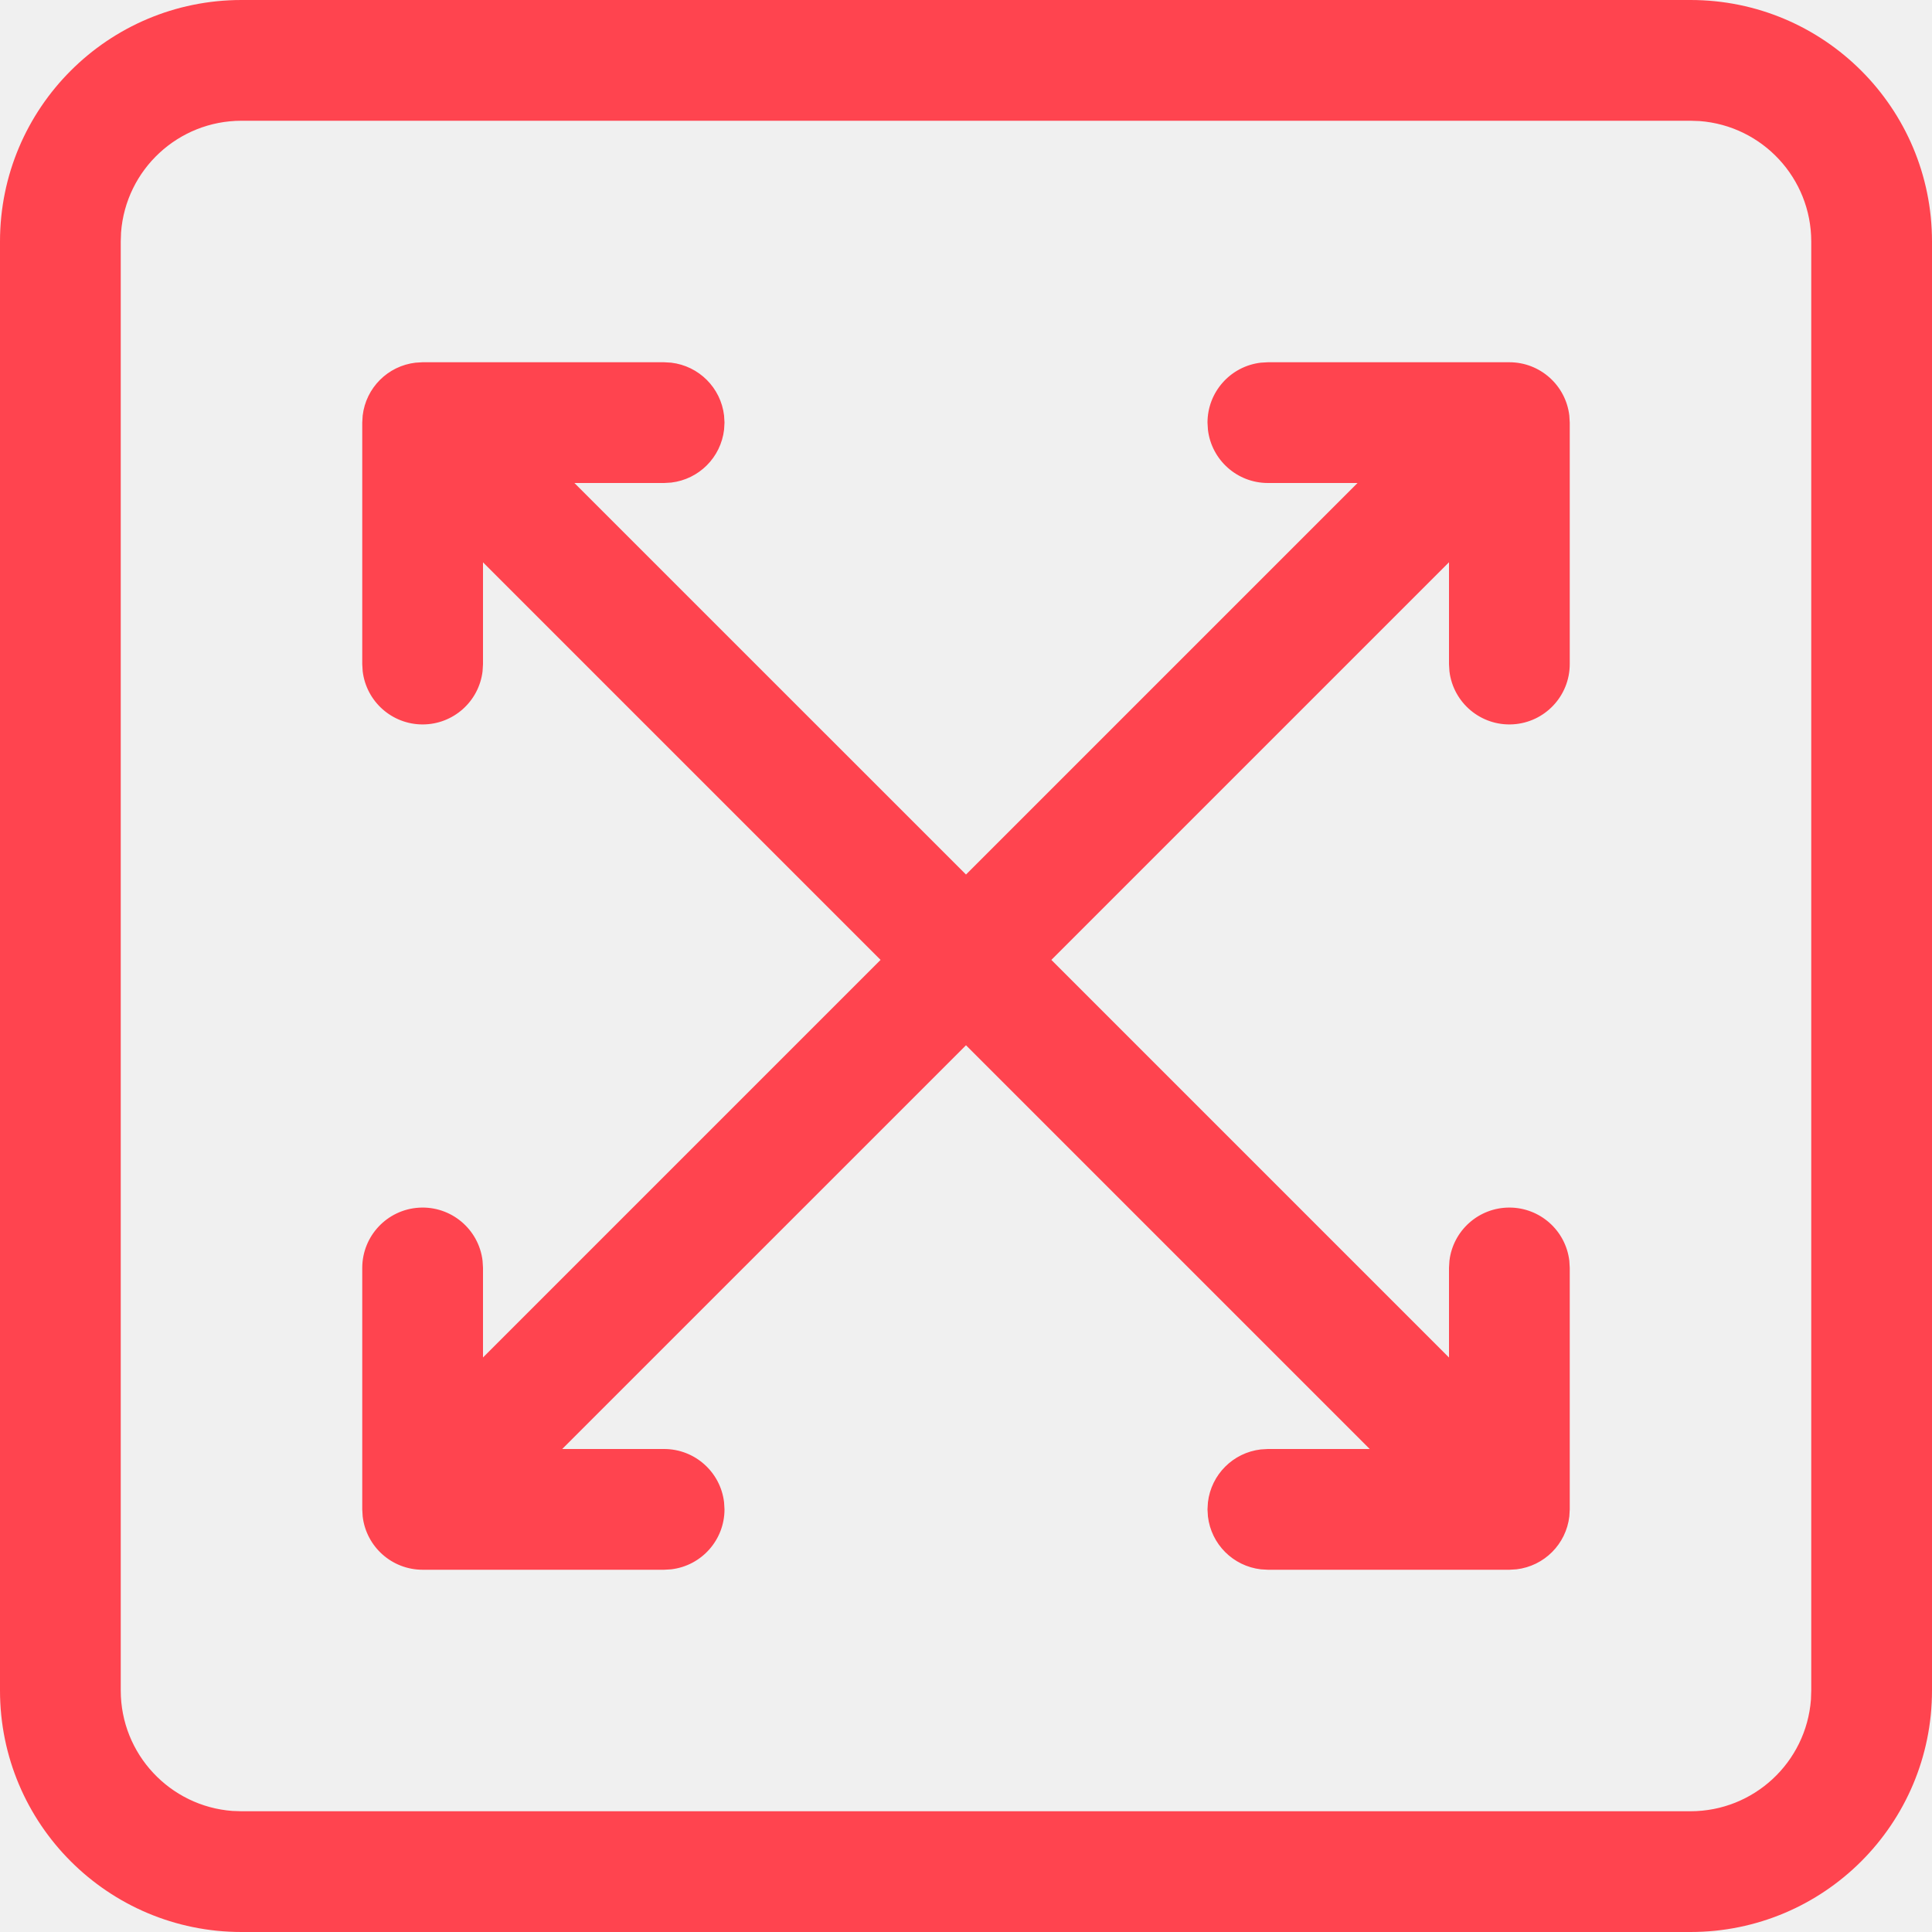
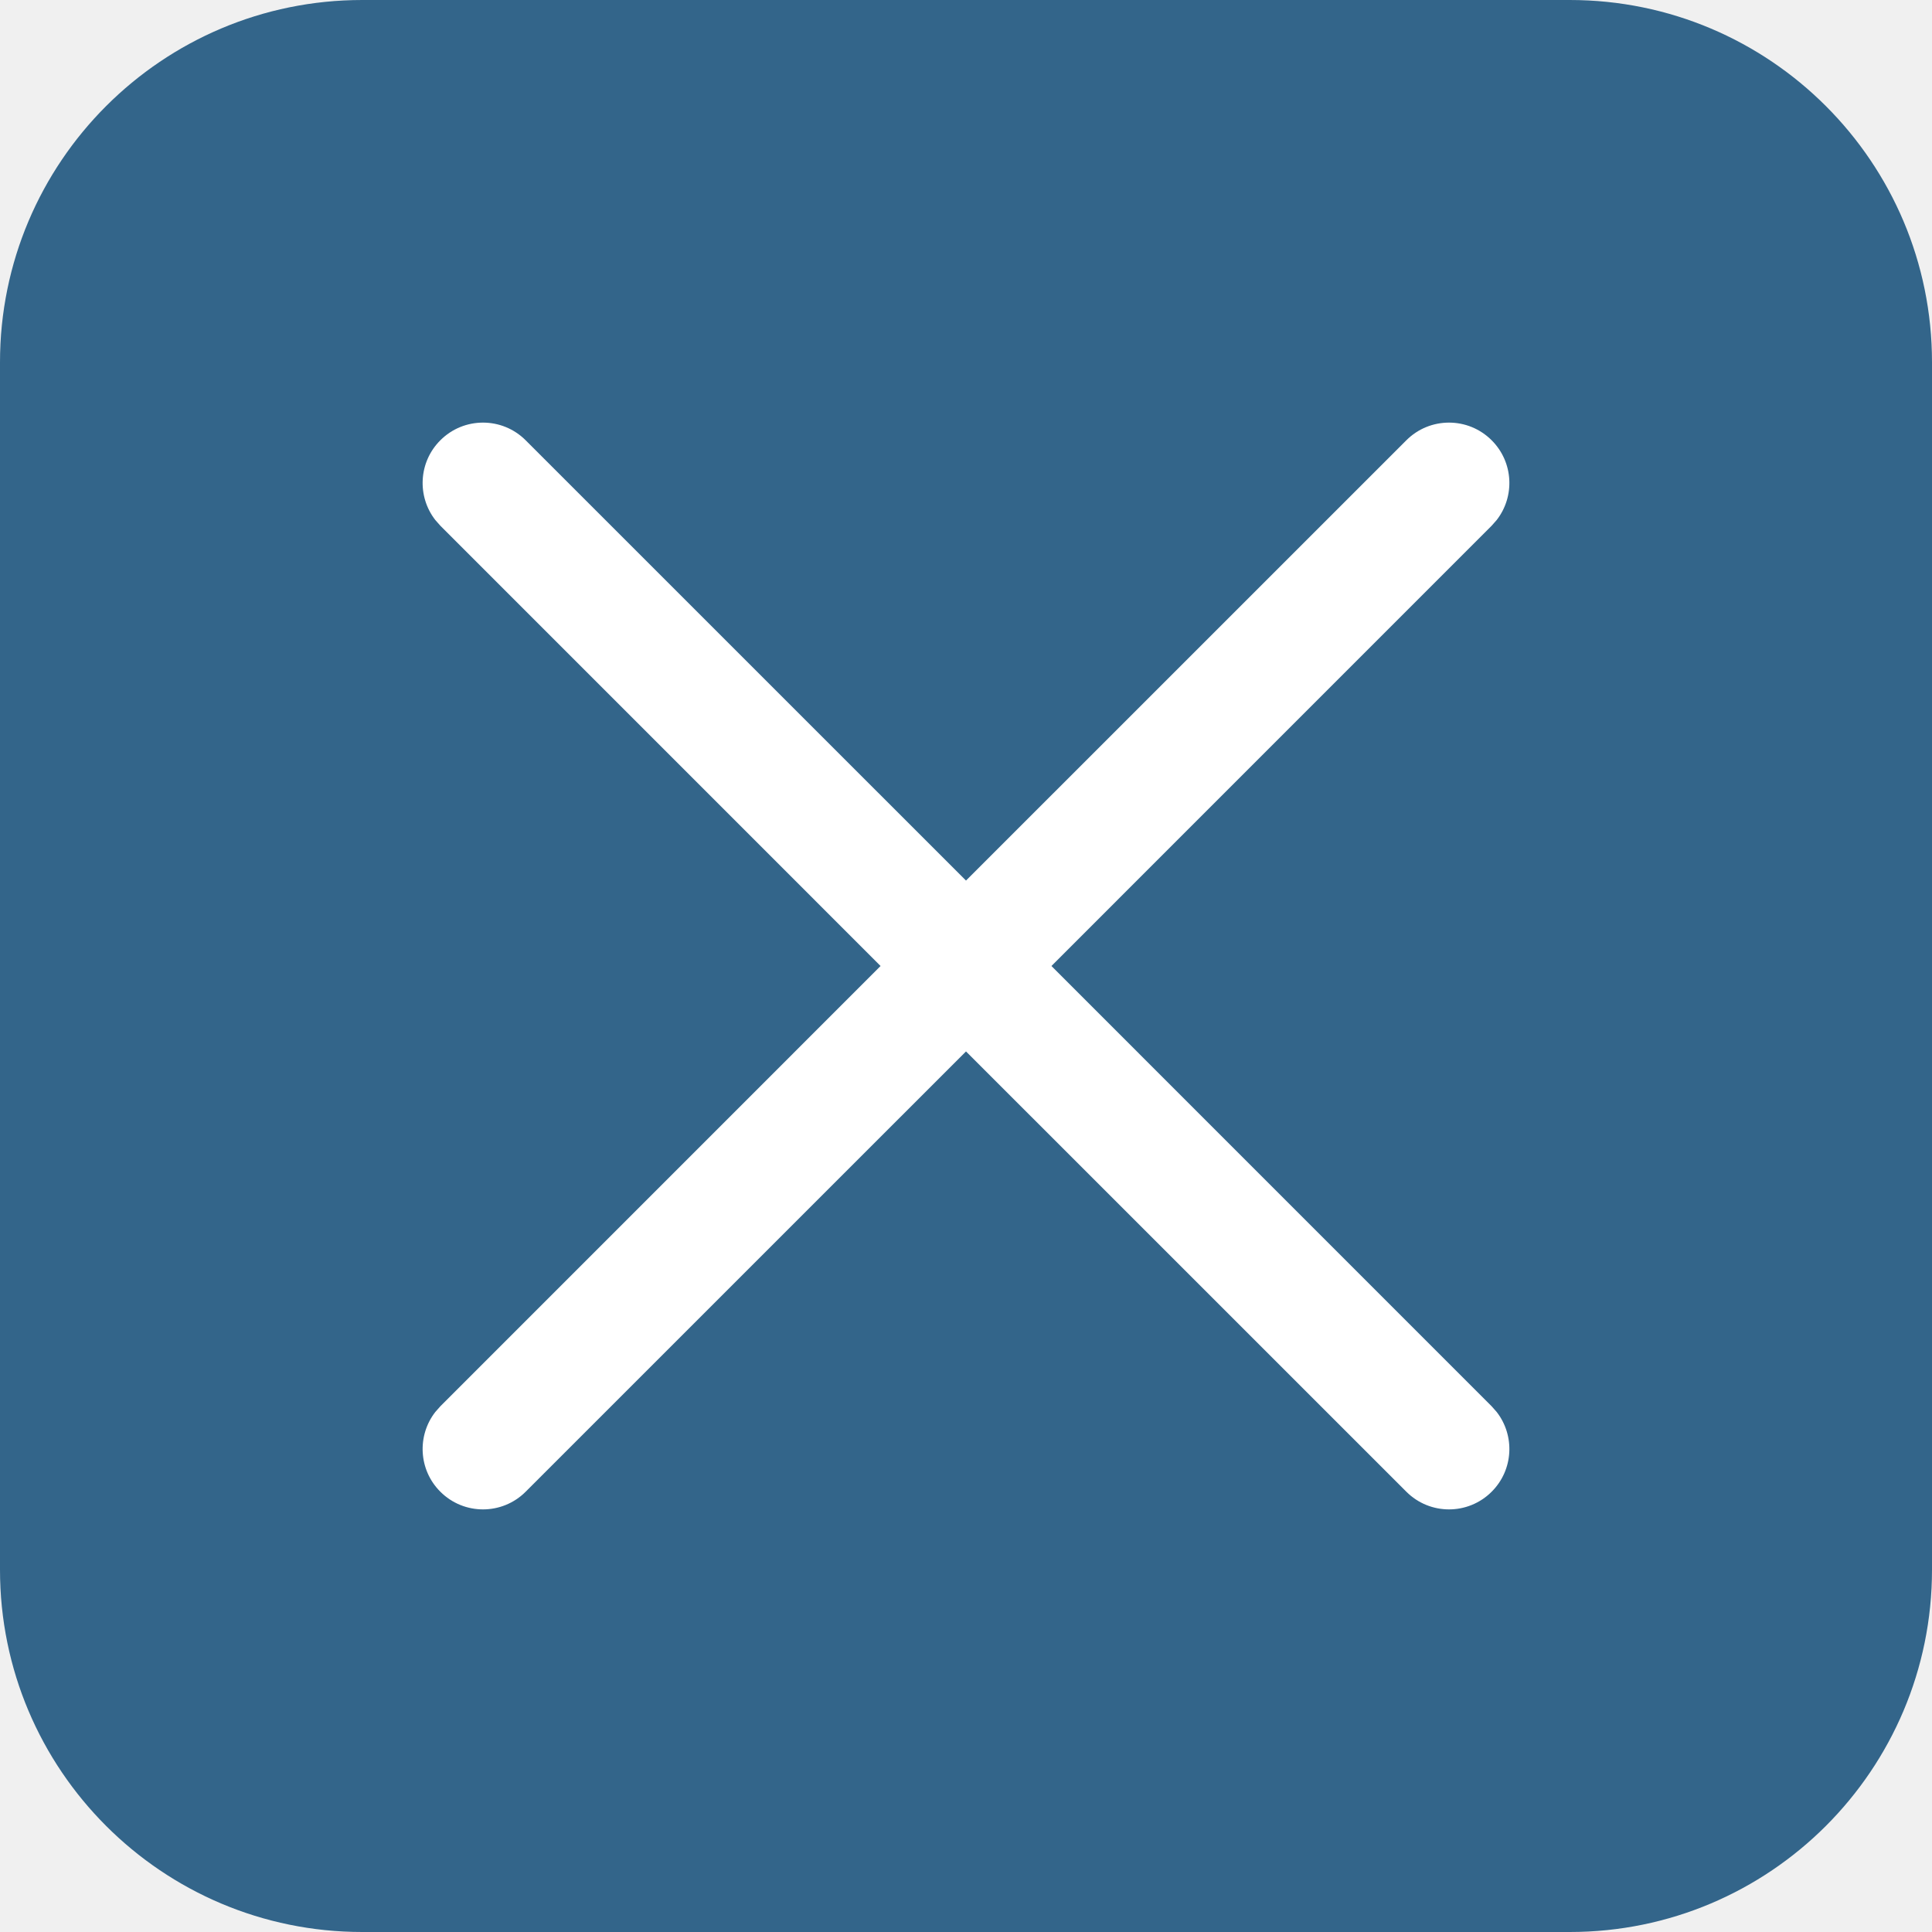
- <svg xmlns="http://www.w3.org/2000/svg" width="32" height="32">
-   <path fill="#FF444F" d="M28 0c2.21 0 4 1.79 4 4v24c0 2.21-1.79 4-4 4H4c-2.21 0-4-1.79-4-4V4c0-2.21 1.79-4 4-4h24zm0 2H4a2.001 2.001 0 00-1.995 1.85L2 4v24c0 1.054.816 1.918 1.85 1.995L4 30h24a2.001 2.001 0 001.995-1.85L30 28V4a2.001 2.001 0 00-1.85-1.995L28 2zM11 6l.117.007a.999.999 0 01.876.876L12 7l-.007.117a.999.999 0 01-.876.876L11 8H9.514L16 14.485 22.485 8H21a1 1 0 01-.993-.883L20 7a1 1 0 01.883-.993L21 6h4a1 1 0 01.993.883L26 7v4a1 1 0 01-1.993.117L24 11V9.313l-6.586 6.586L24 22.485V21l.007-.117a1 1 0 011.986 0L26 21v4l-.007.117a.999.999 0 01-.876.876L25 26h-4l-.117-.007a.999.999 0 01-.876-.876L20 25l.007-.117a.999.999 0 01.876-.876L21 24h1.687L16 17.313 9.312 24H11a1 1 0 01.993.883L12 25a1 1 0 01-.883.993L11 26H7a1 1 0 01-.993-.883L6 25v-4a1 1 0 011.993-.117L8 21v1.484l6.585-6.585L8 9.314V11l-.007.117a1 1 0 01-1.986 0L6 11V7l.007-.117a.999.999 0 01.876-.876L7 6h4z" />
+ <svg xmlns="http://www.w3.org/2000/svg" width="32" height="32" viewBox="0 0 32 32" fill="none">
+   <path fill-rule="evenodd" clip-rule="evenodd" d="M26 0C29.314 0 32 2.686 32 6V26C32 29.314 29.314 32 26 32H6C2.686 32 0 29.314 0 26V6C0 2.686 2.686 0 6 0H26Z" fill="#33658A" />
+   <path d="M7.293 7.293C7.683 6.902 8.317 6.902 8.707 7.293L16 14.585L23.293 7.293C23.683 6.902 24.317 6.902 24.707 7.293C25.068 7.653 25.095 8.221 24.79 8.613L24.707 8.707L17.415 16L24.707 23.293L24.79 23.387C25.095 23.779 25.068 24.347 24.707 24.707C24.317 25.098 23.683 25.098 23.293 24.707L16 17.415L8.707 24.707C8.317 25.098 7.683 25.098 7.293 24.707C6.932 24.347 6.905 23.779 7.21 23.387L7.293 23.293L14.585 16L7.293 8.707L7.21 8.613C6.905 8.221 6.932 7.653 7.293 7.293Z" fill="white" />
</svg>
